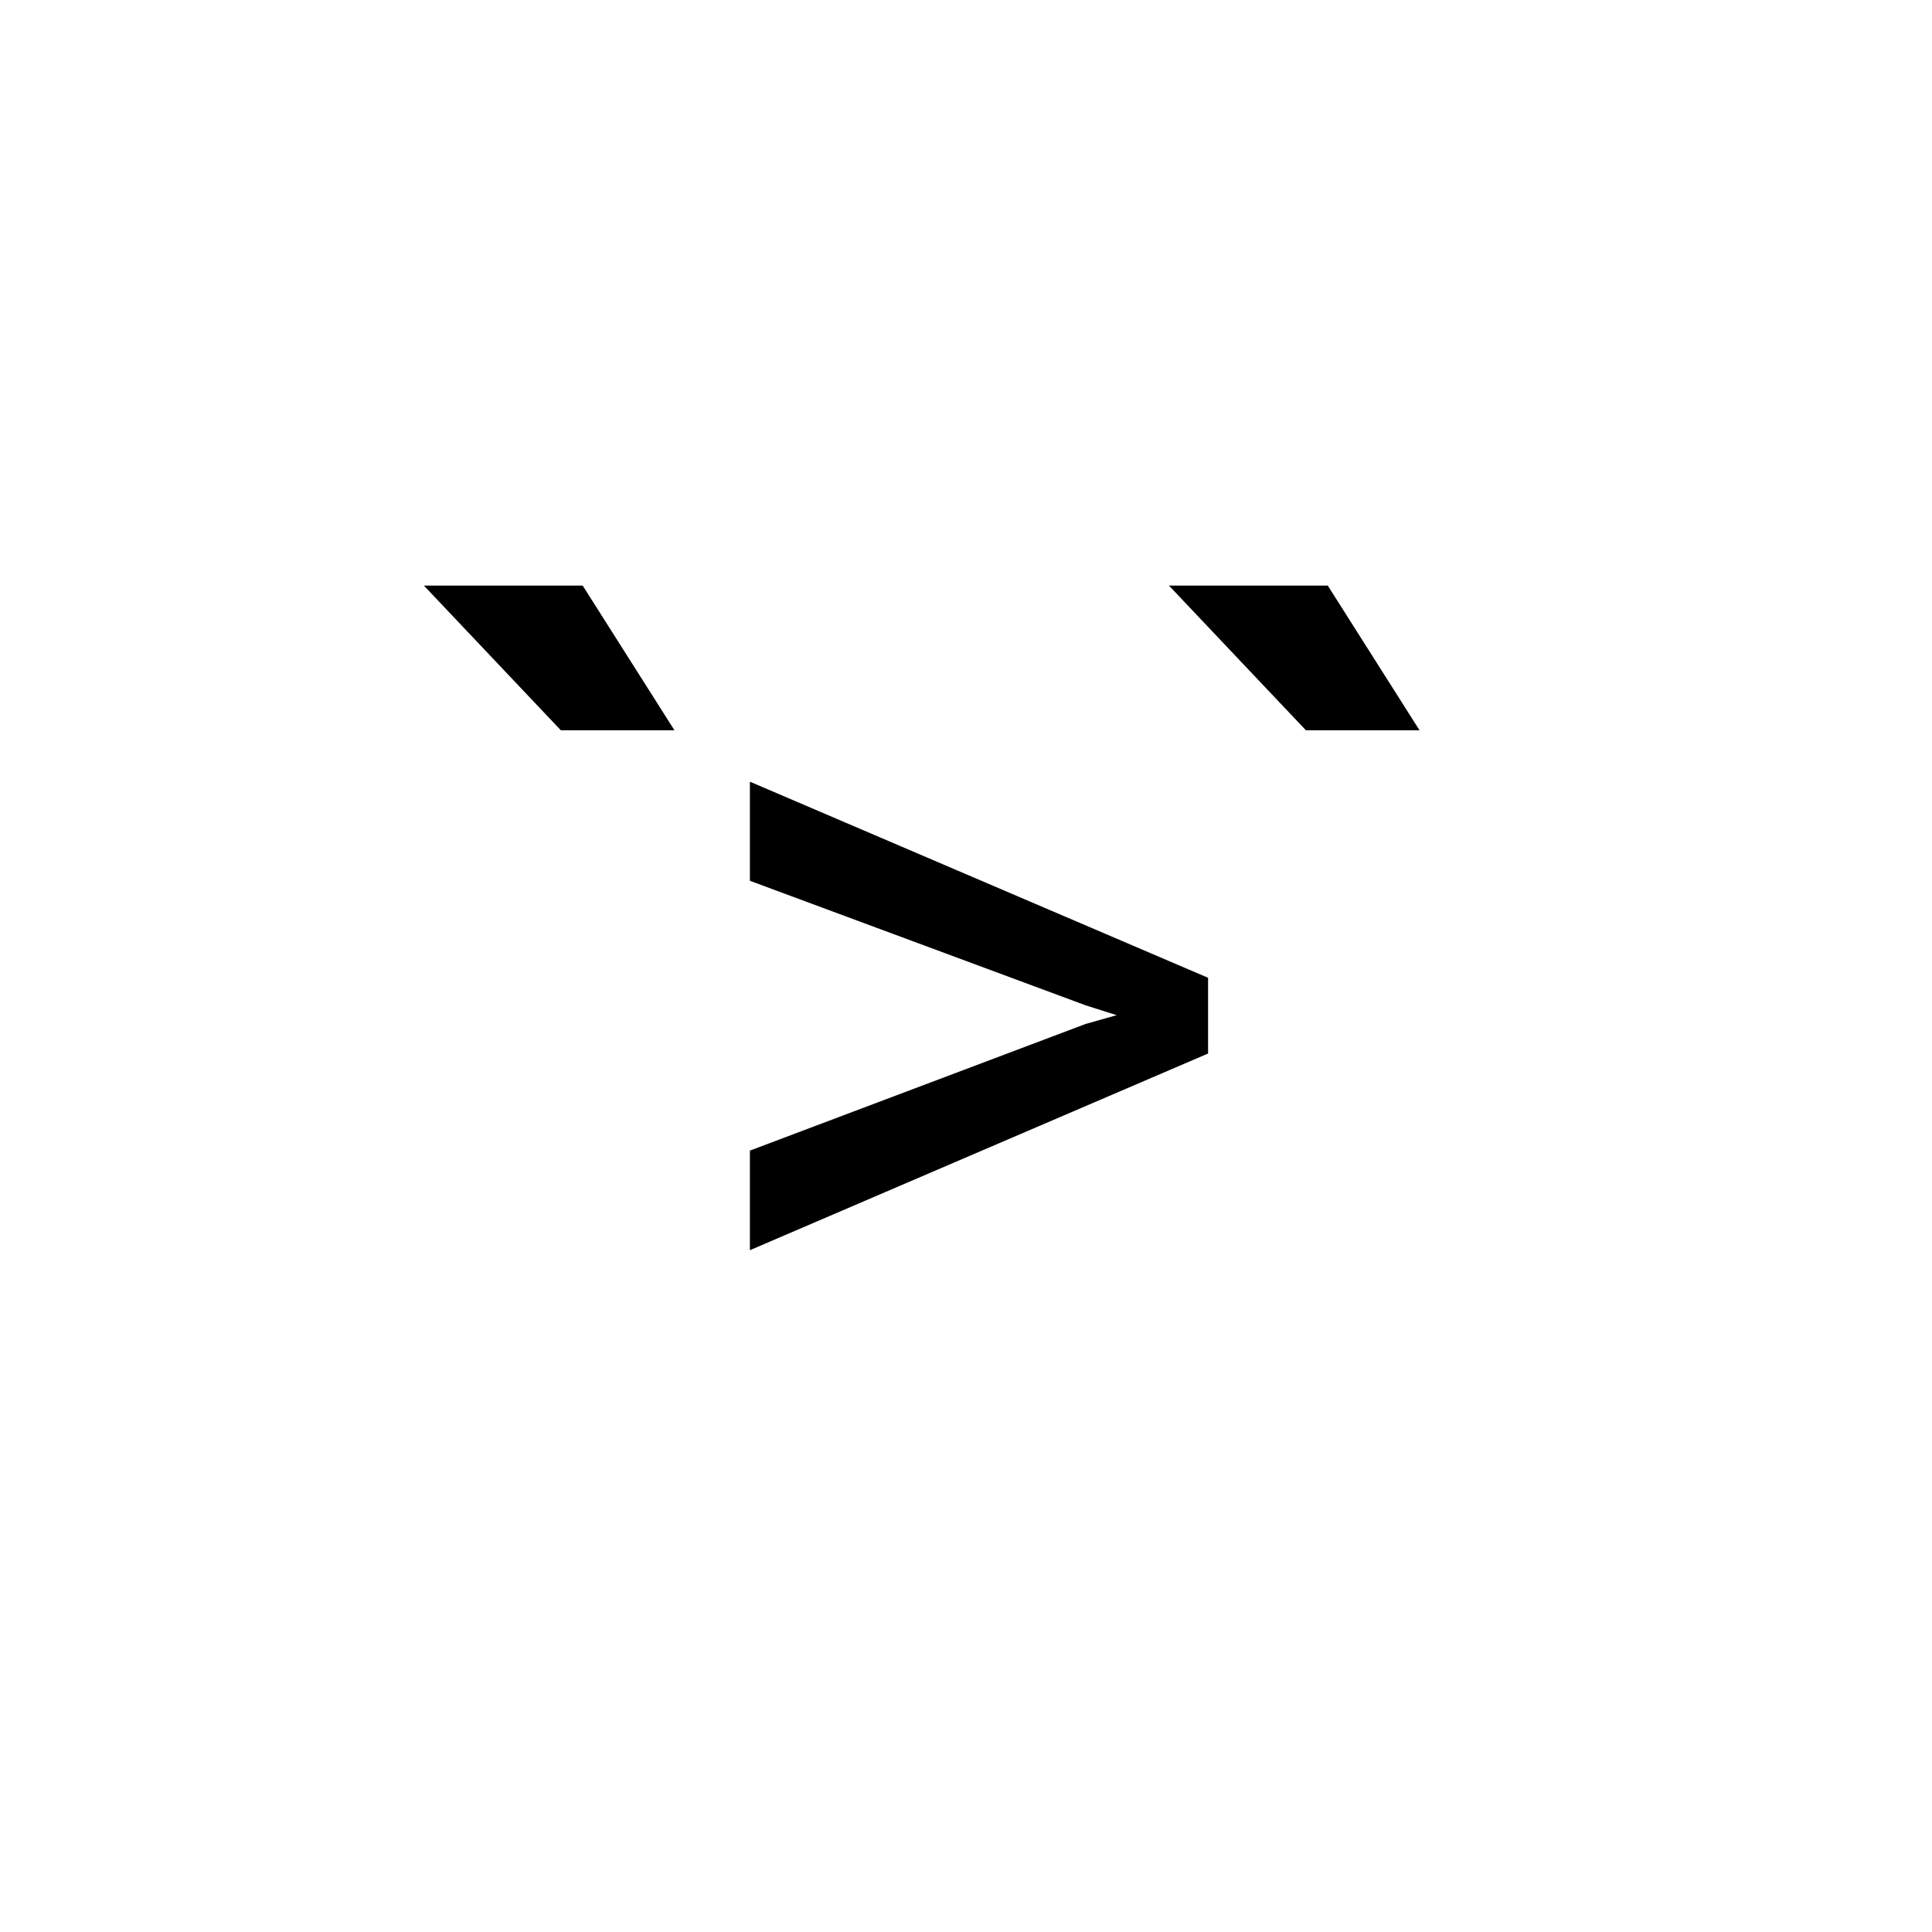
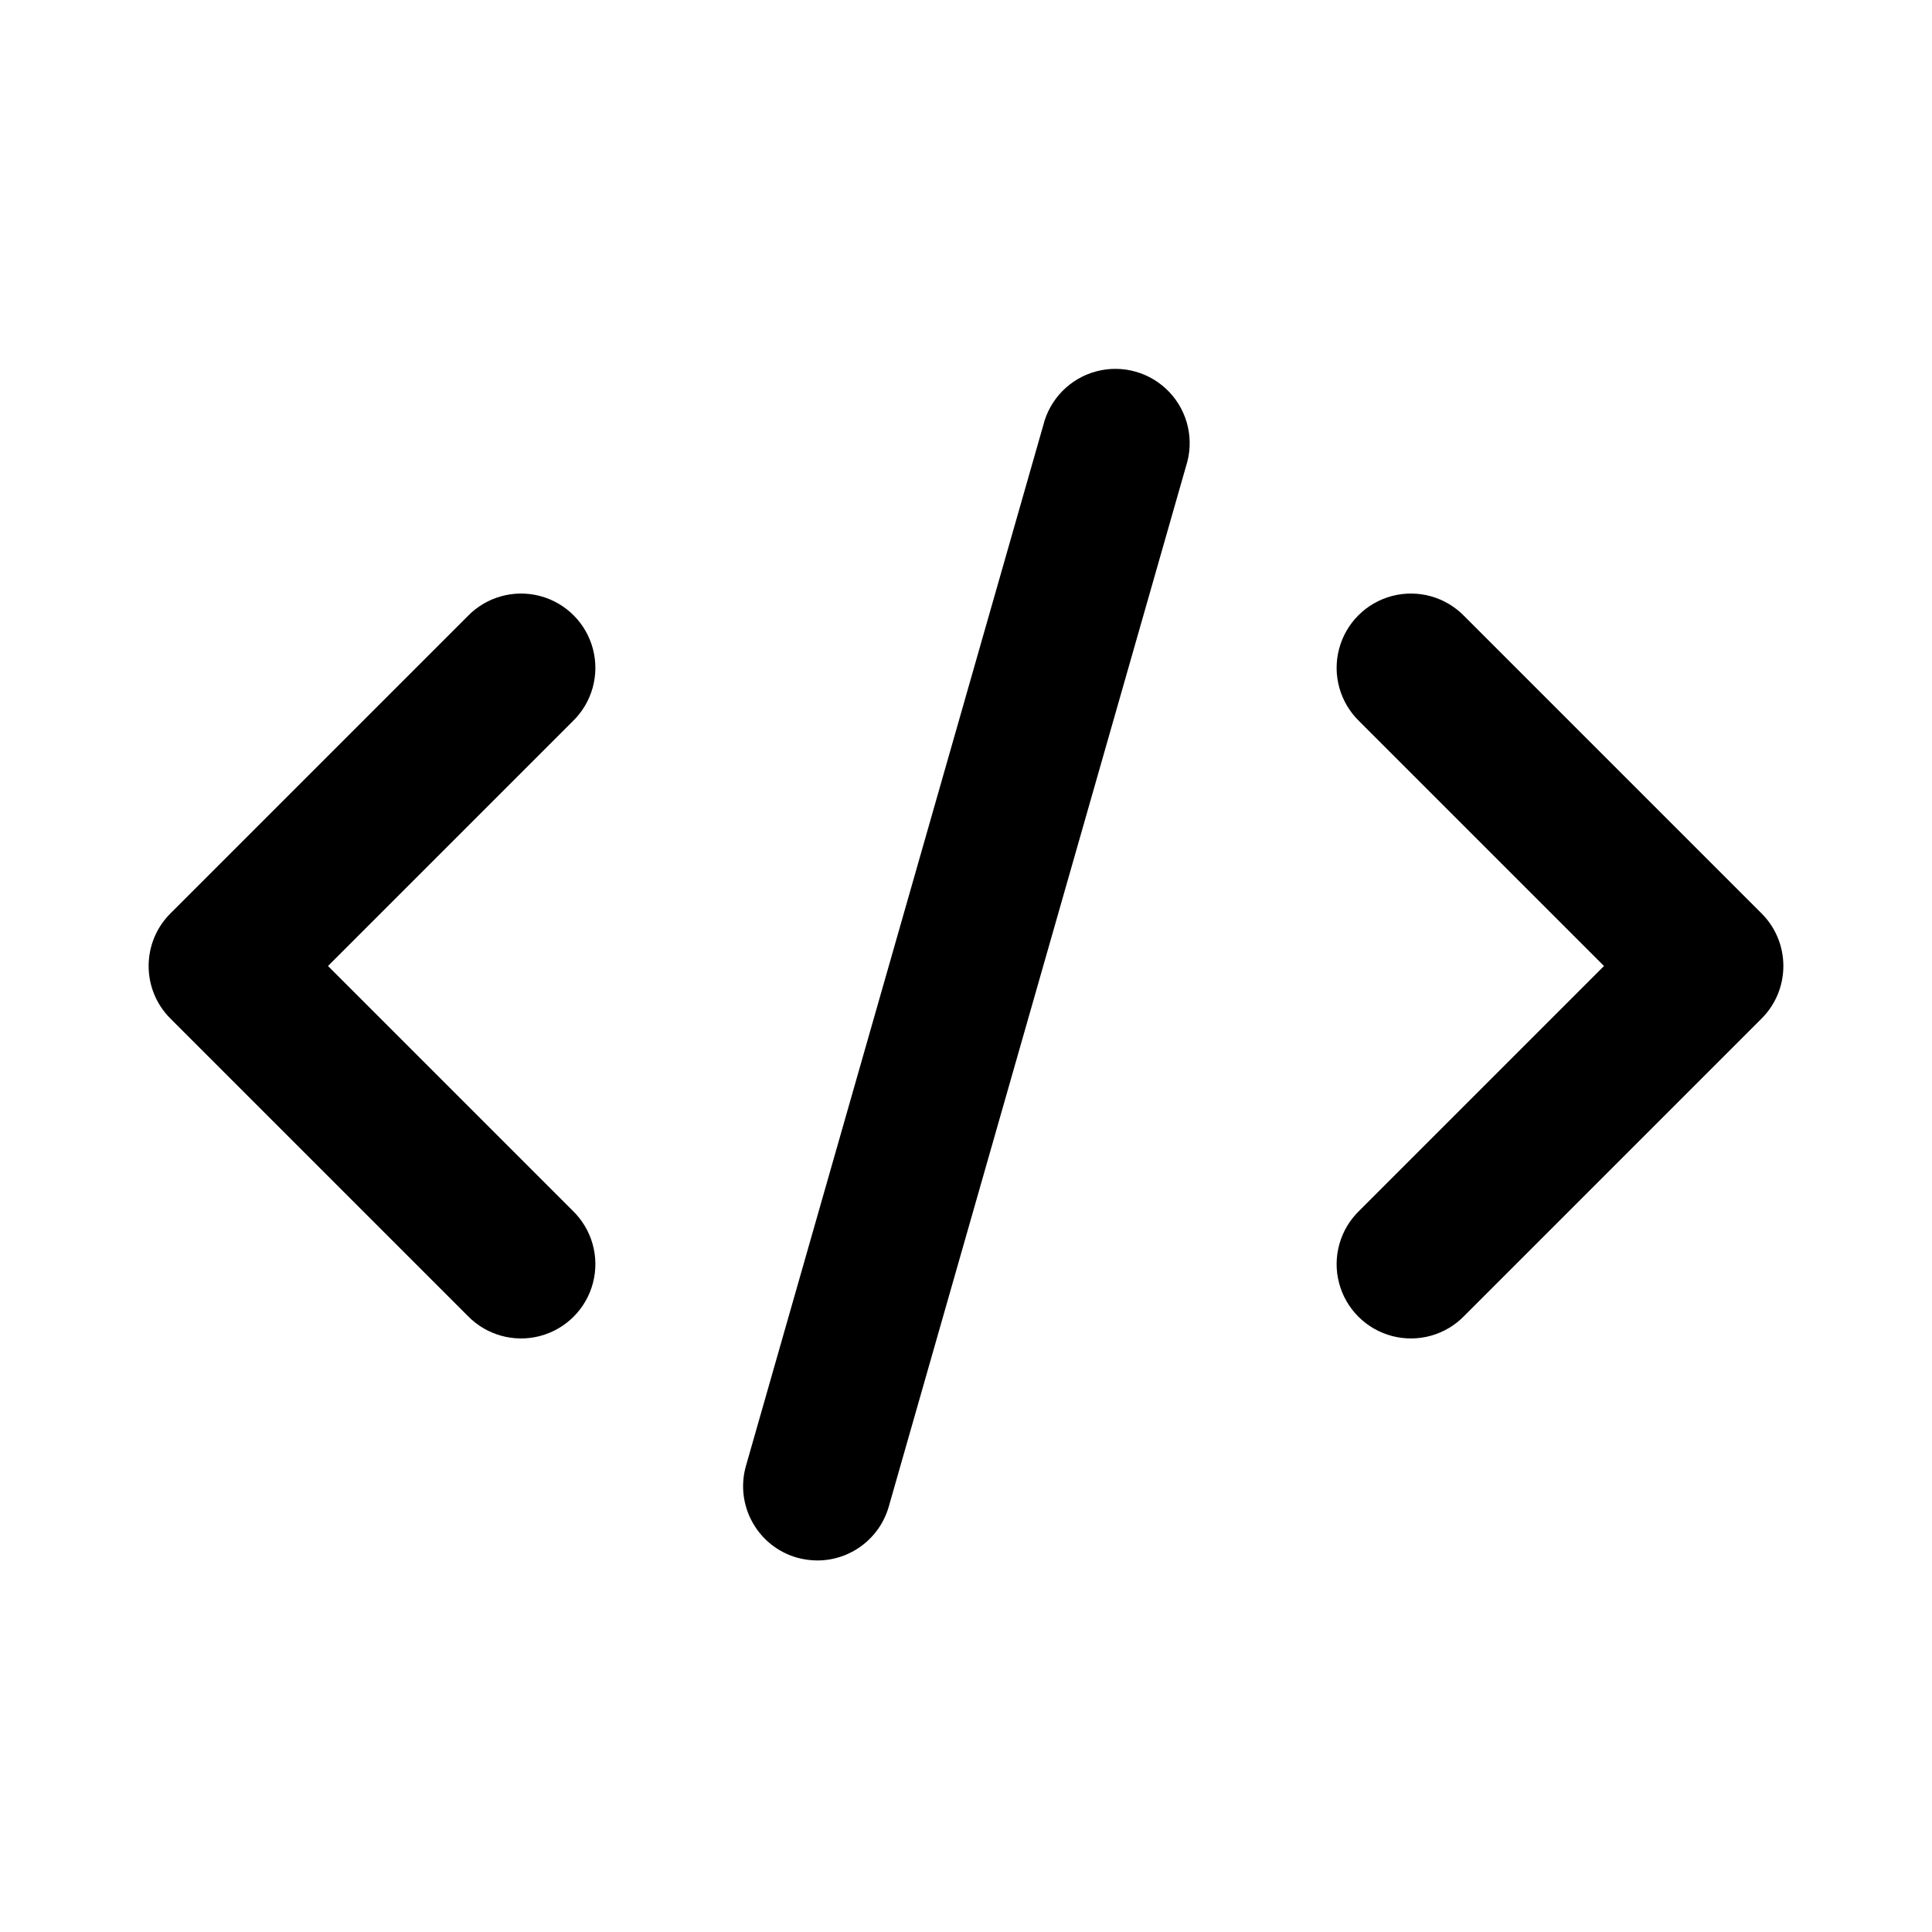
- <svg xmlns="http://www.w3.org/2000/svg" width="20" height="20" viewBox="0 0 20 20" fill="none">
-   <path d="M6.982 7.56H5.806L4.388 6.062H6.032L6.982 7.56Z" fill="black" />
-   <path d="M7.763 12.942V11.911L11.238 10.6L11.56 10.509L11.238 10.407L7.763 9.118V8.092L12.506 10.122V10.906L7.763 12.942Z" fill="black" />
-   <path d="M14.695 7.56H13.519L12.101 6.062H13.745L14.695 7.56Z" fill="black" />
+ <svg xmlns="http://www.w3.org/2000/svg" width="20" height="20" viewBox="-1 -1 26 26" fill="none">
+   <path d="M1.293,11.293l4-4A1,1,0,1,1,6.707,8.707L3.414,12l3.293,3.293a1,1,0,1,1-1.414,1.414l-4-4A1,1,0,0,1,1.293,11.293Zm17.414-4a1,1,0,1,0-1.414,1.414L20.586,12l-3.293,3.293a1,1,0,1,0,1.414,1.414l4-4a1,1,0,0,0,0-1.414ZM13.039,4.726l-4,14a1,1,0,0,0,.686,1.236A1.053,1.053,0,0,0,10,20a1,1,0,0,0,.961-.726l4-14a1,1,0,1,0-1.922-.548Z" fill="black" />
</svg>
